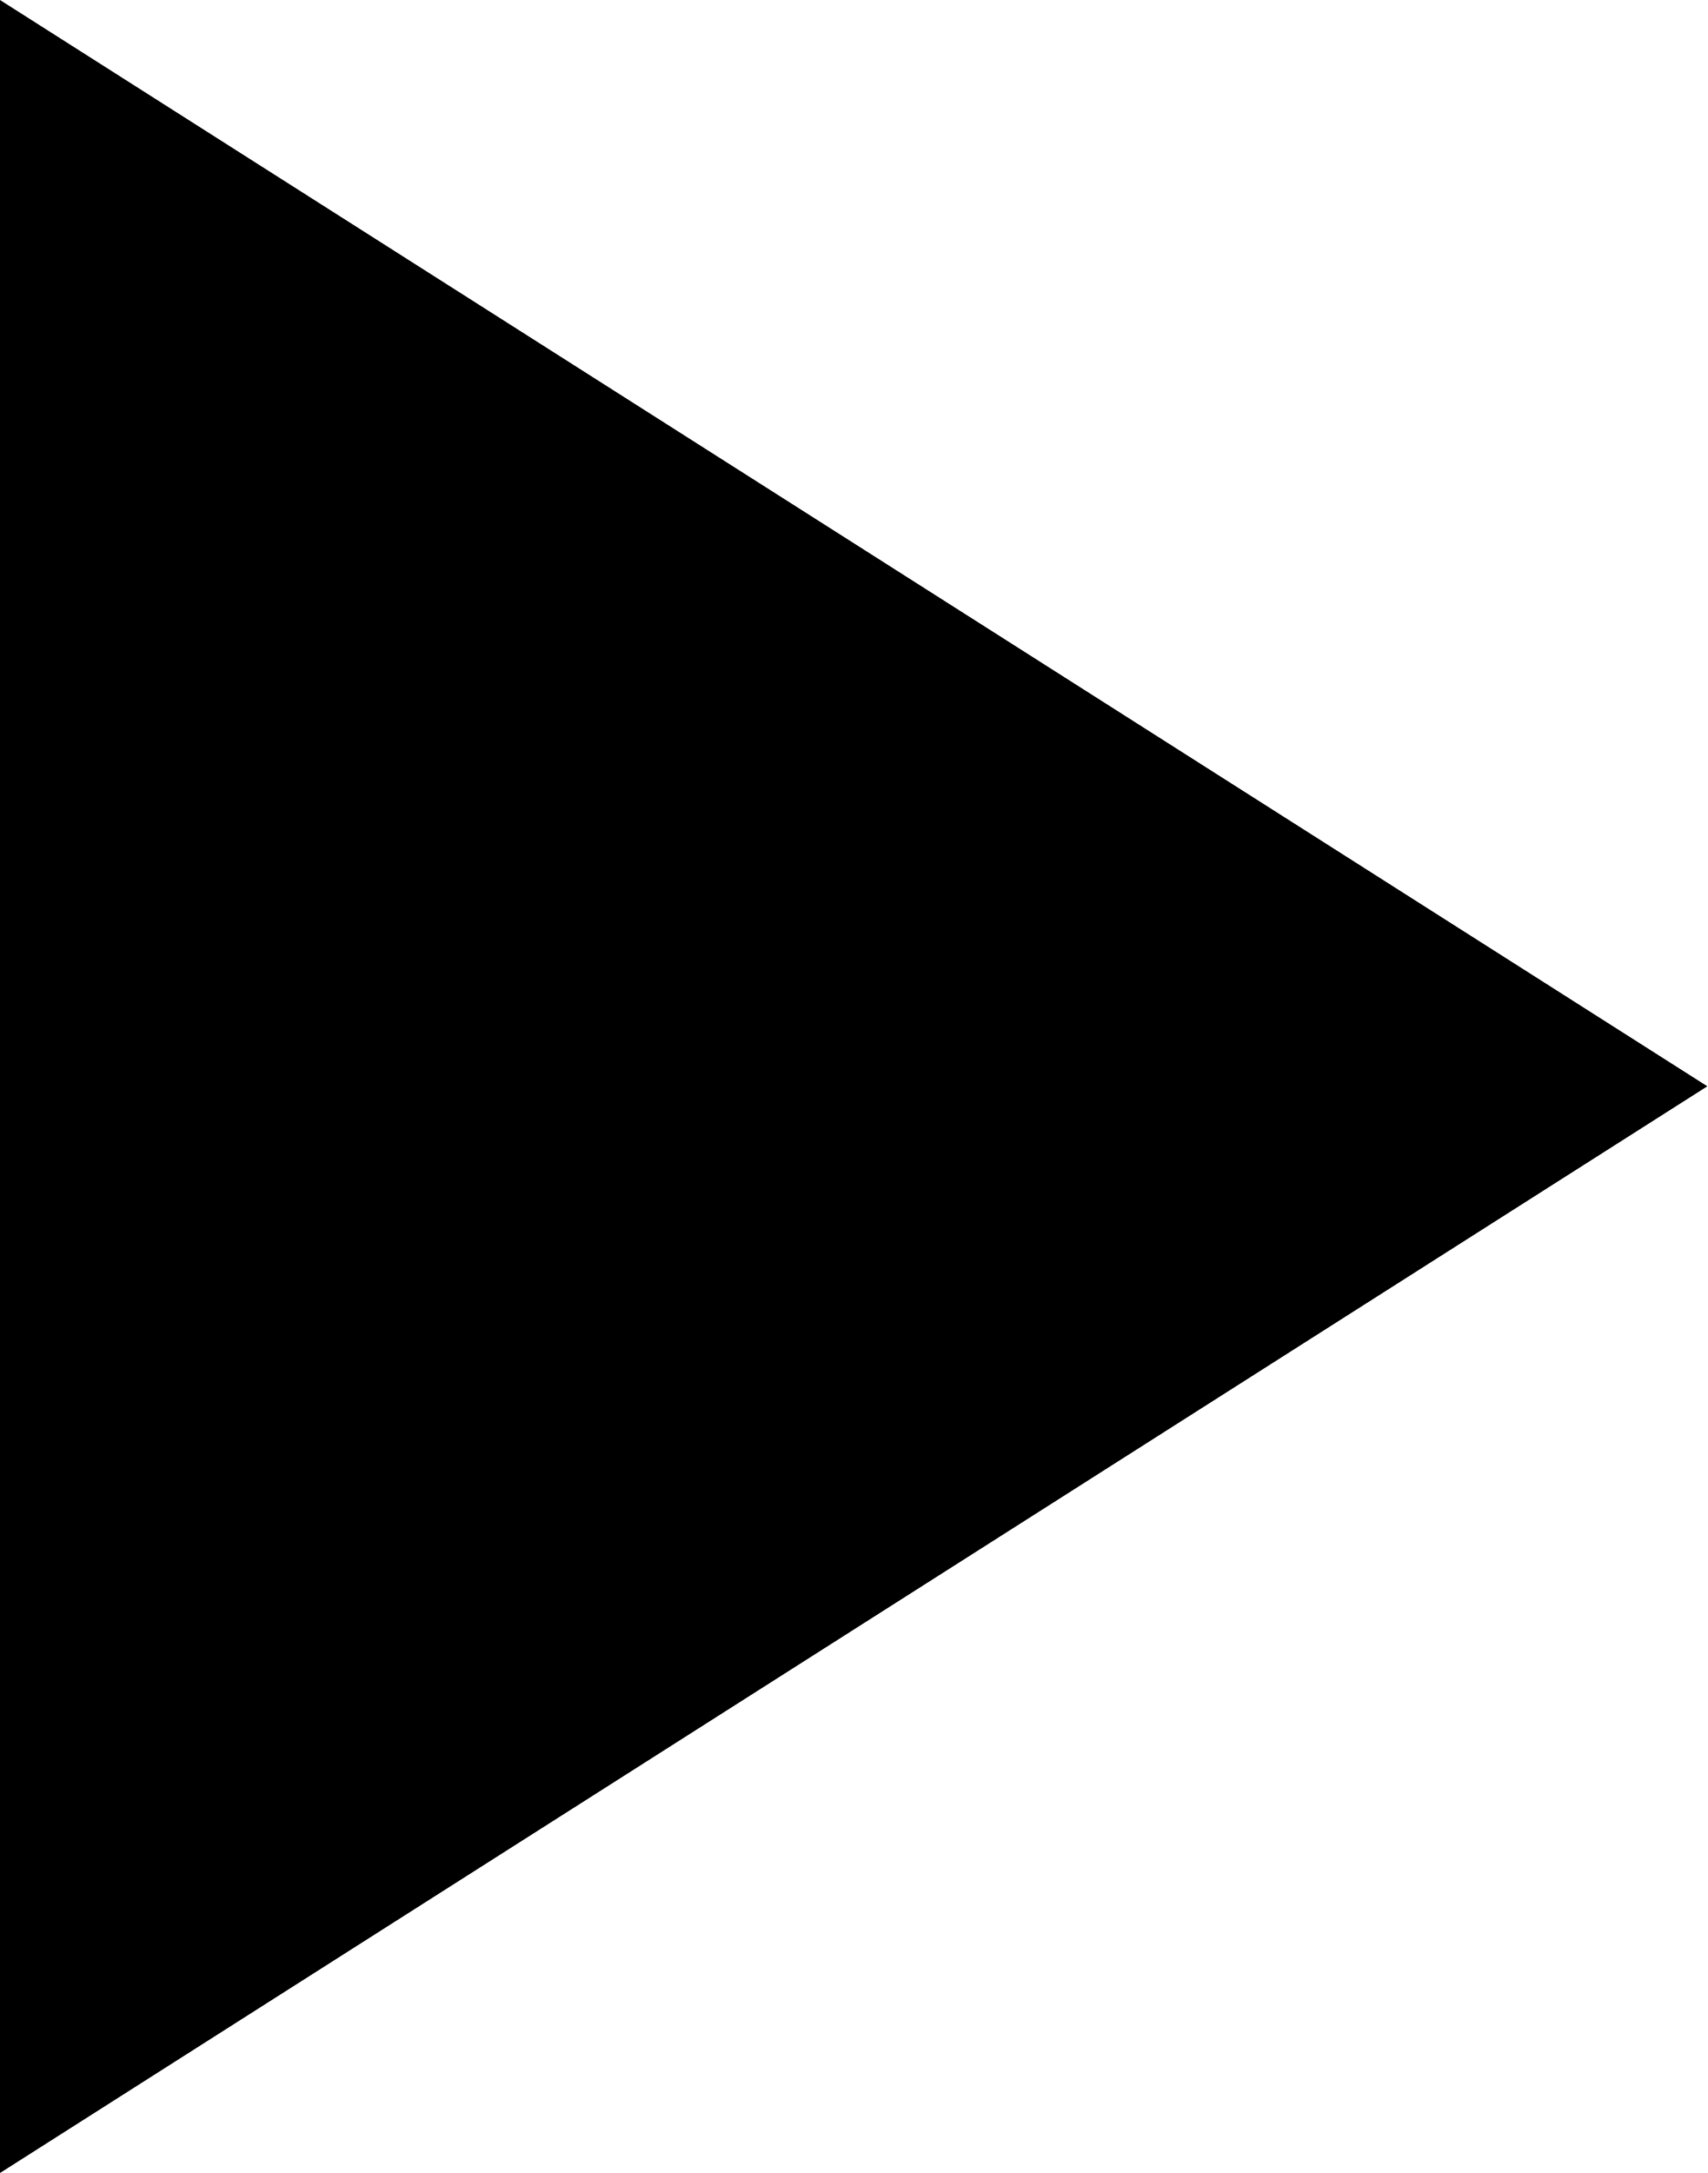
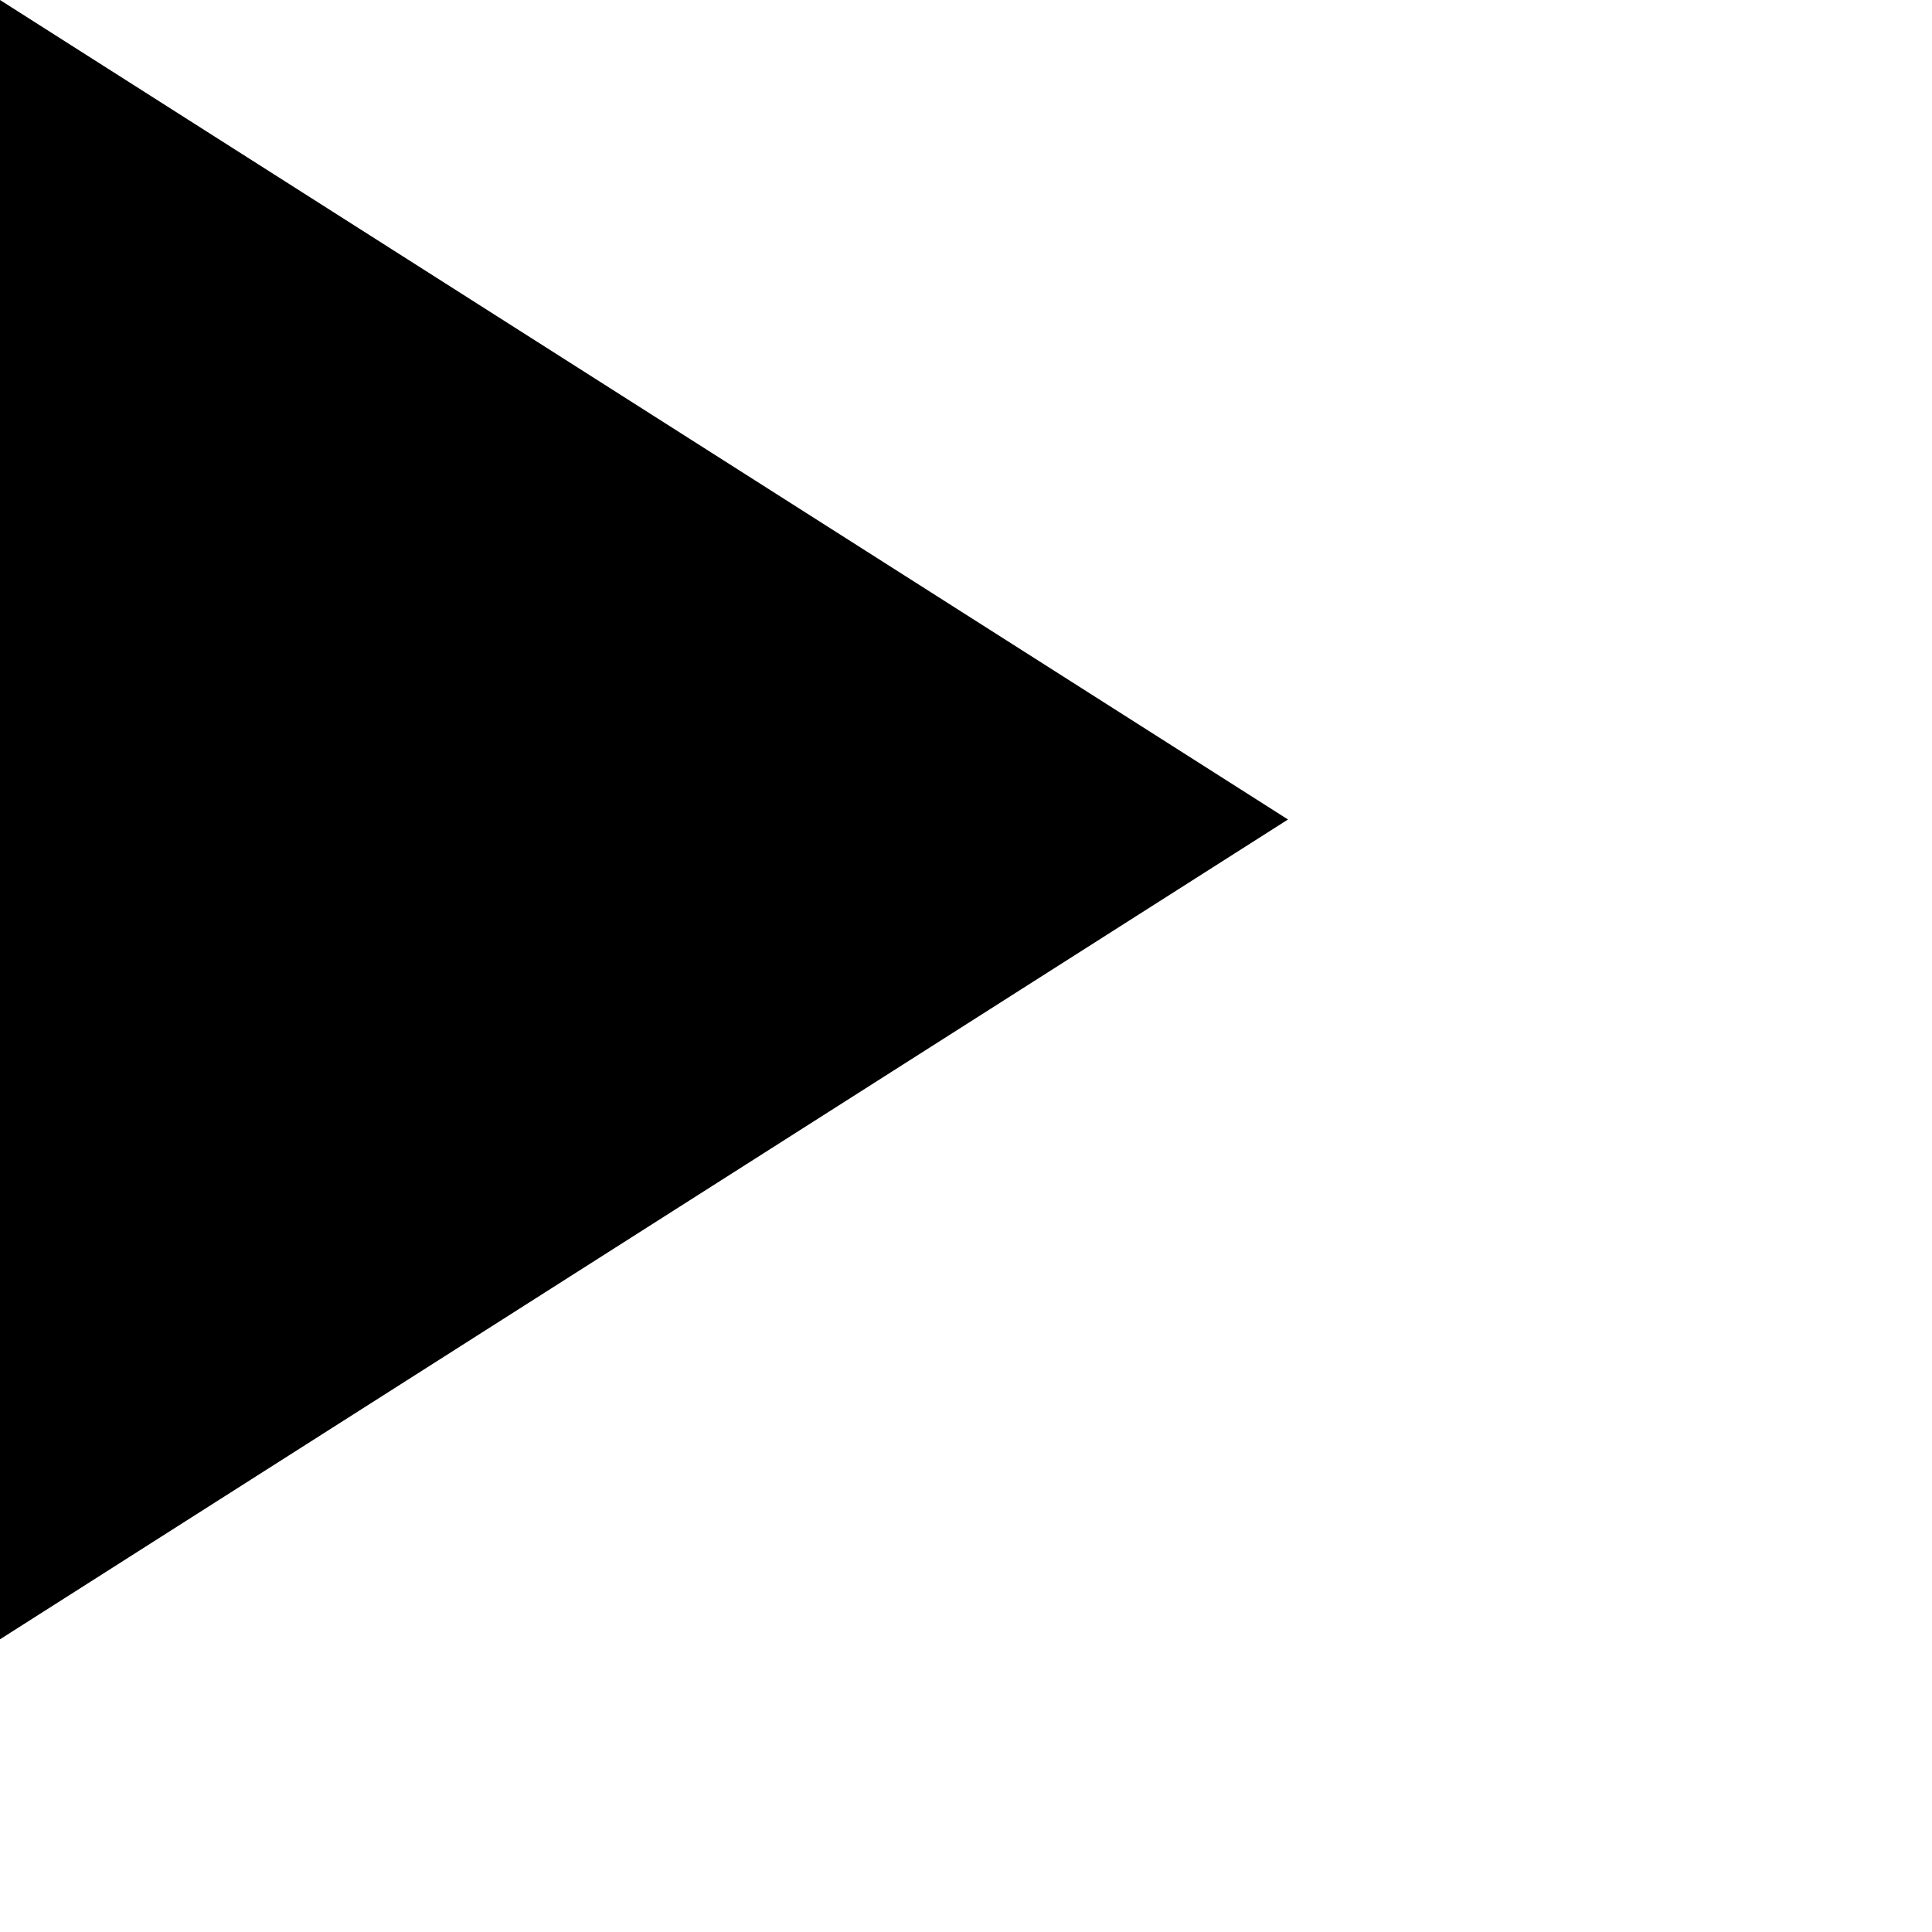
- <svg xmlns="http://www.w3.org/2000/svg" viewBox="0 0 40 50.91">
+ <svg xmlns="http://www.w3.org/2000/svg" viewBox="0 0 60 60">
  <g id="Layer_2" data-name="Layer 2">
    <g id="Layer_1-2" data-name="Layer 1">
      <path d="M0,0V50.91L40,25.45Z" />
    </g>
  </g>
</svg>
